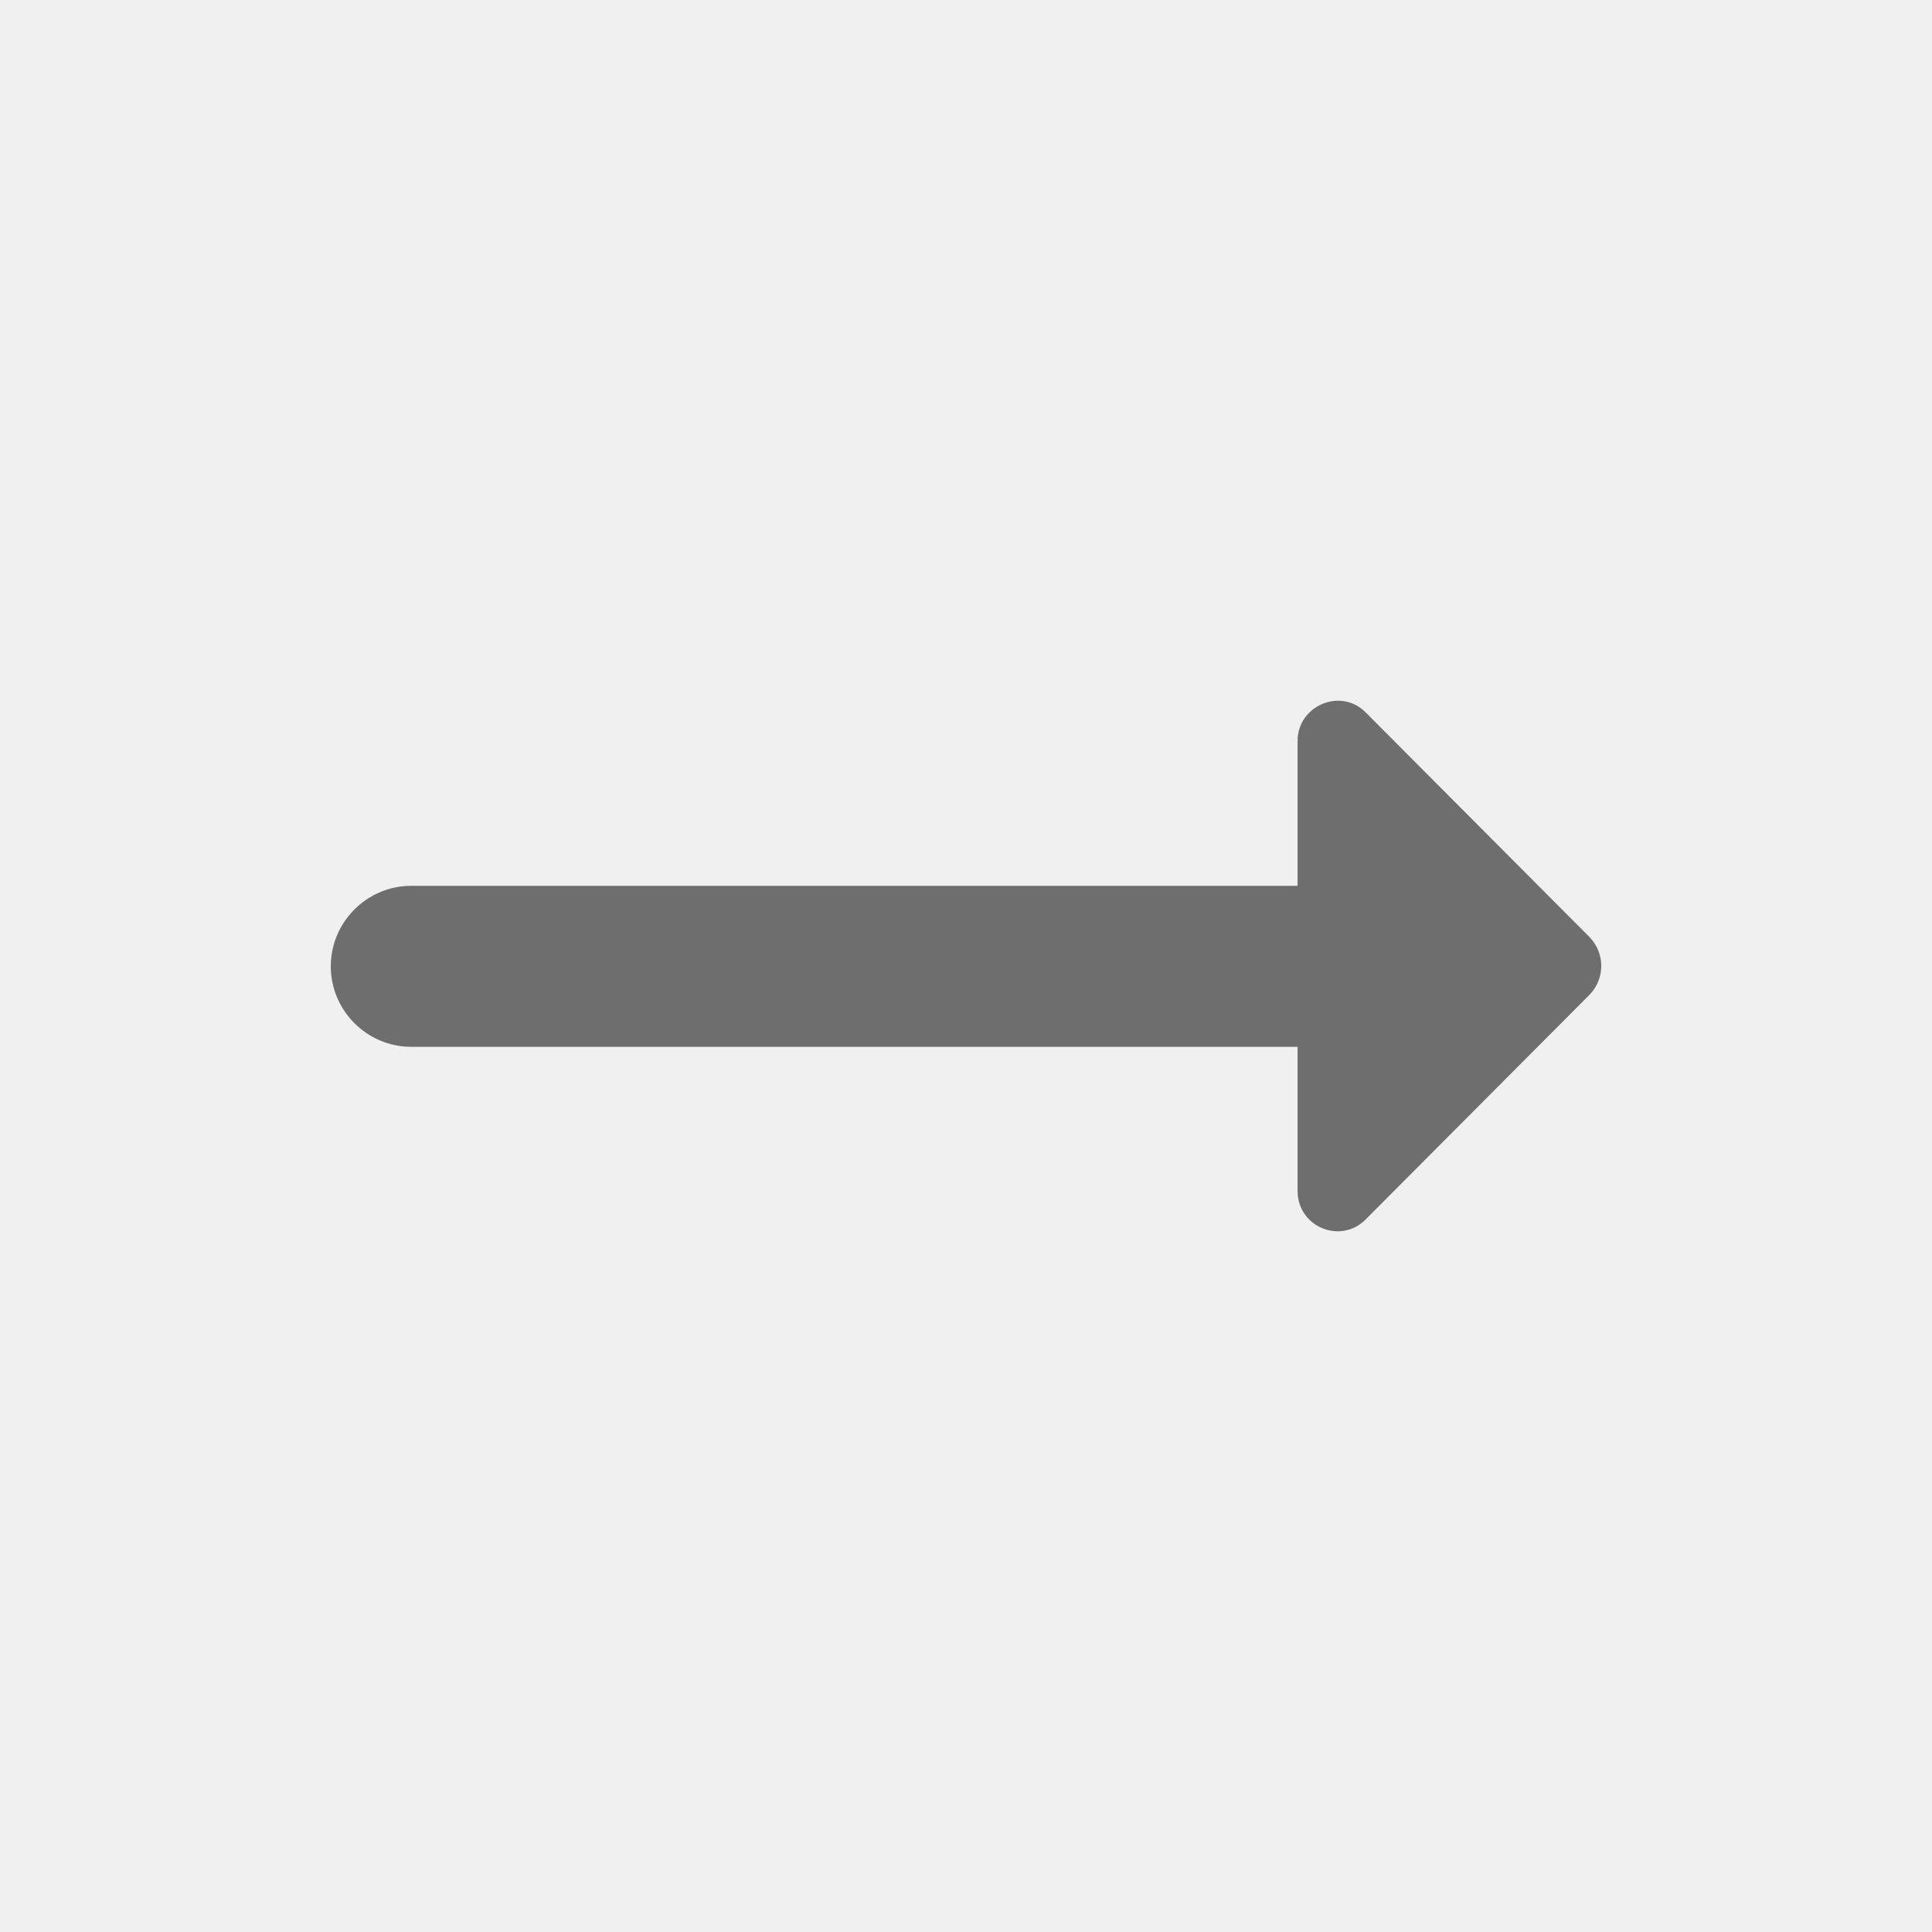
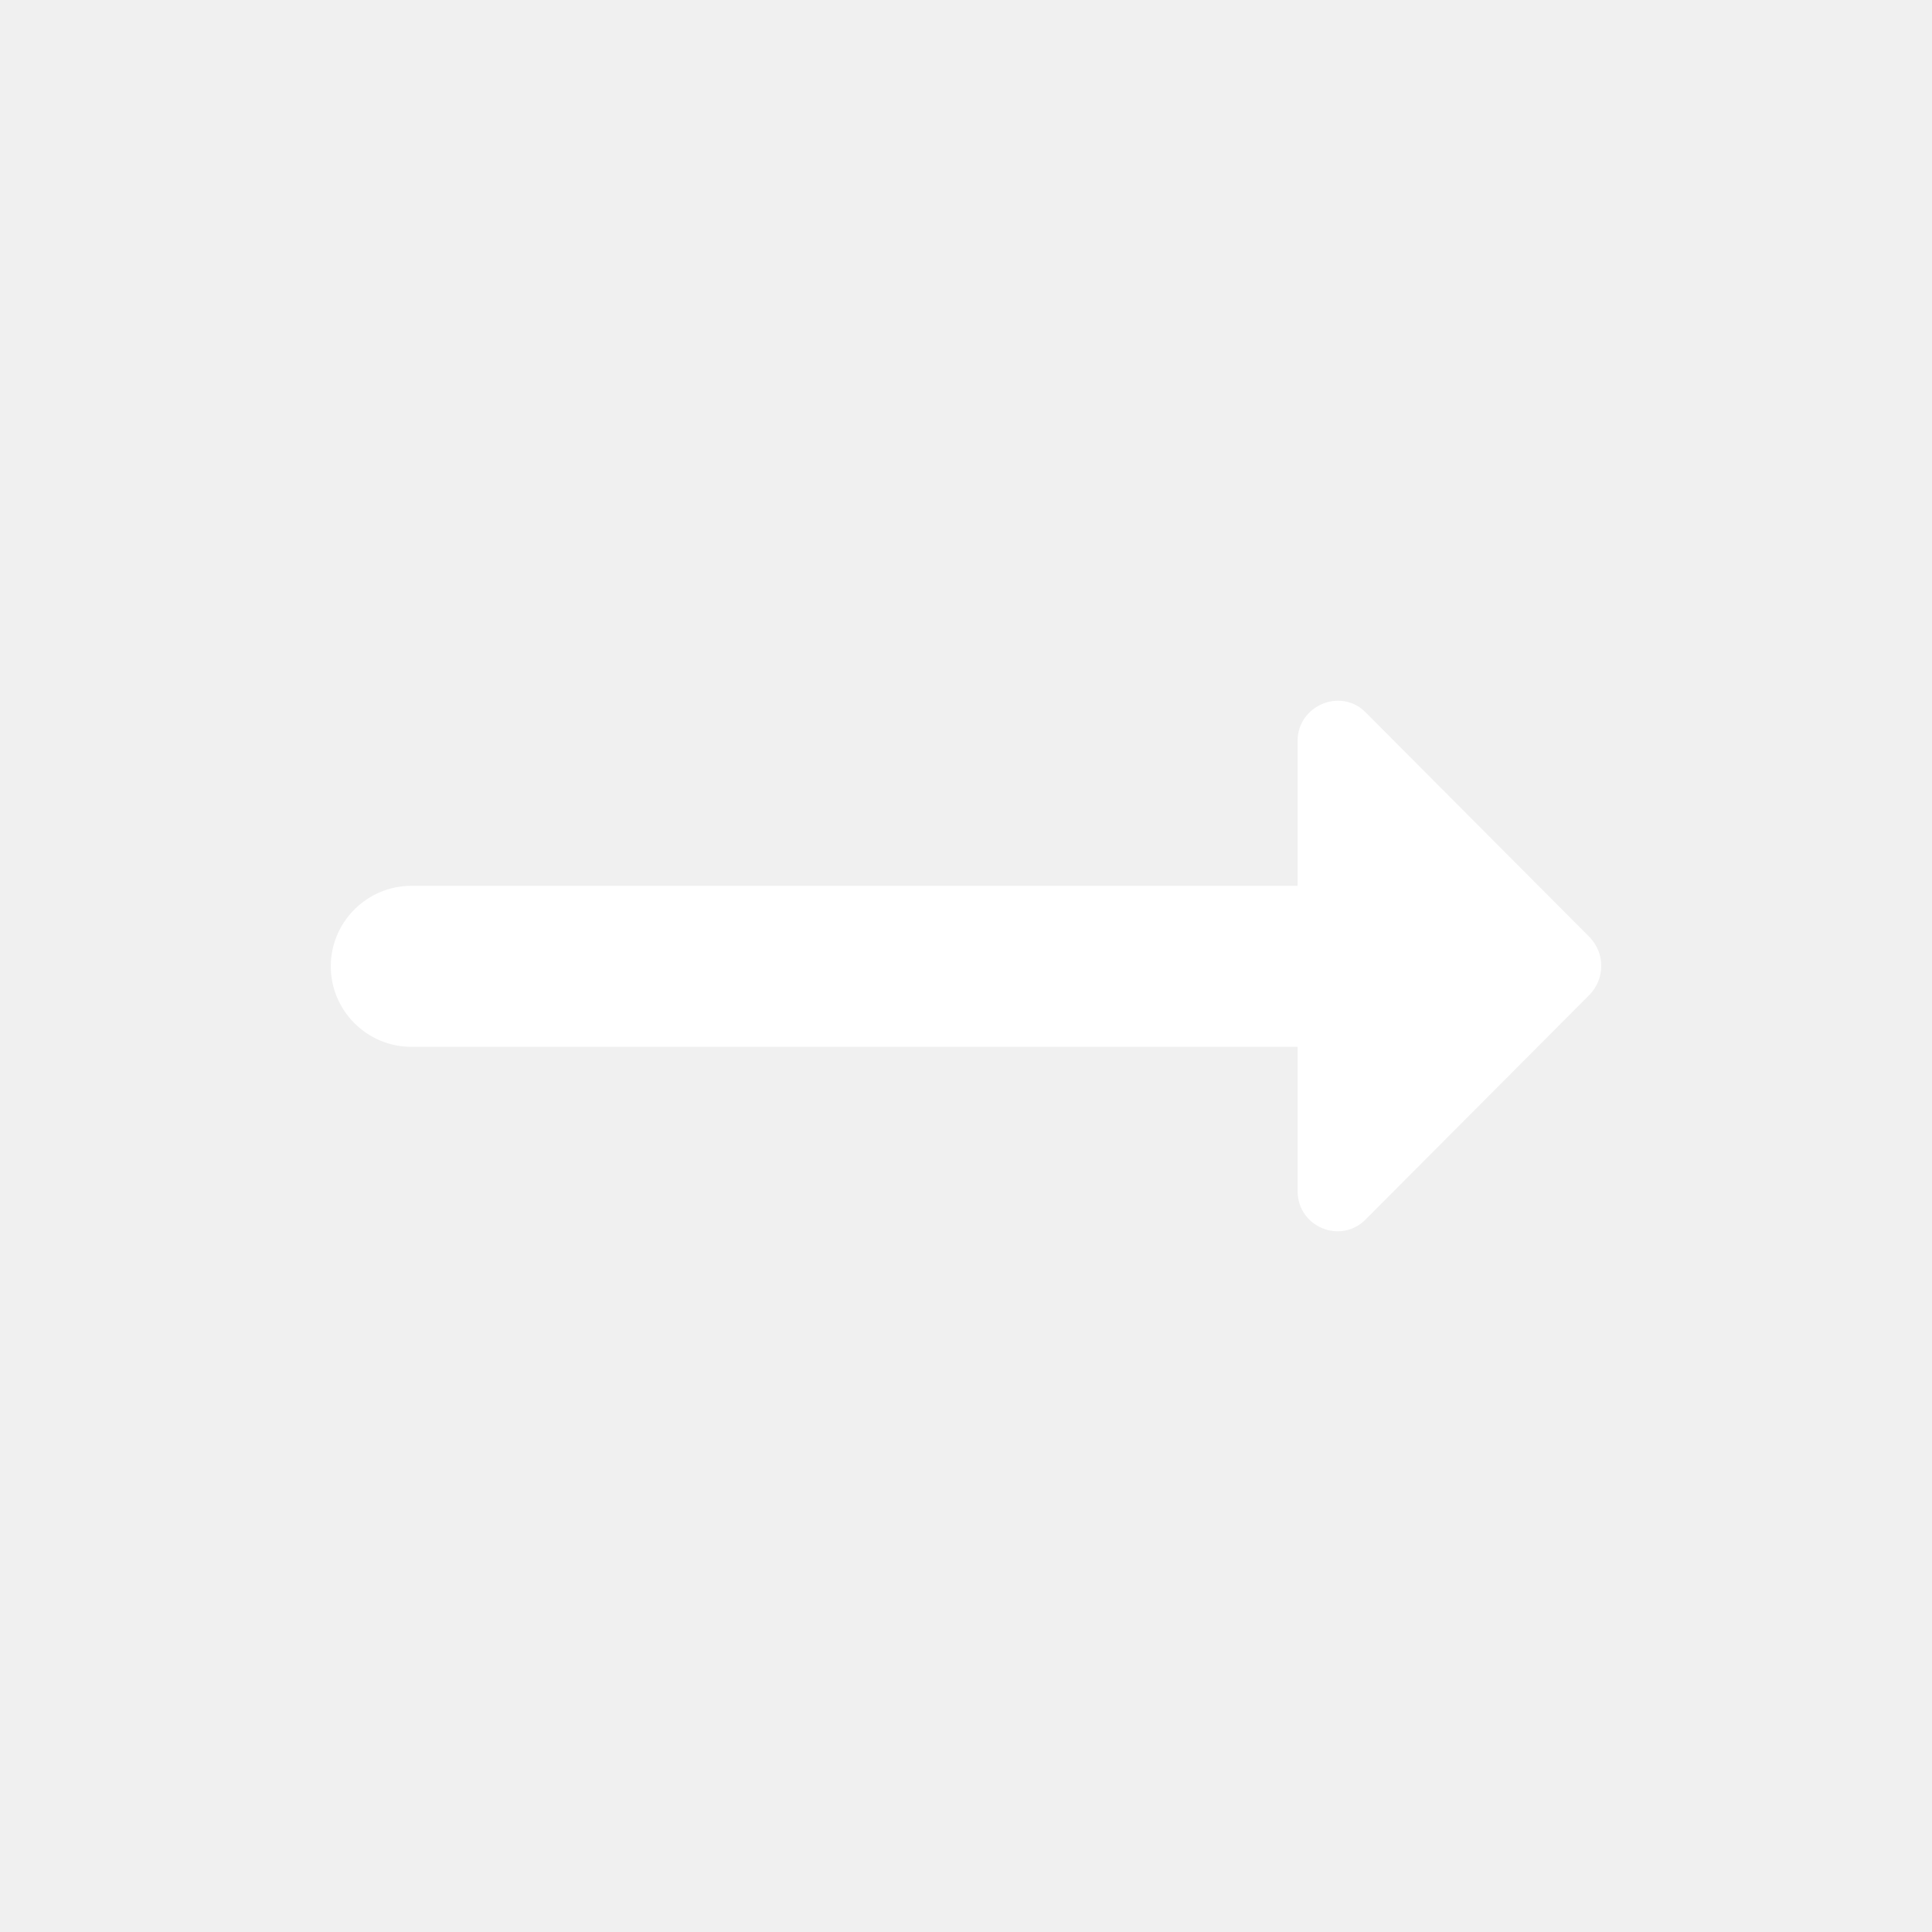
- <svg xmlns="http://www.w3.org/2000/svg" width="24" height="24" viewBox="0 0 24 24" fill="none">
-   <path d="M16.119 11.004H5.109C4.559 11.004 4.109 11.454 4.109 12.004C4.109 12.554 4.559 13.004 5.109 13.004H16.119V14.794C16.119 15.244 16.659 15.464 16.969 15.144L19.749 12.354C19.939 12.154 19.939 11.844 19.749 11.644L16.969 8.854C16.659 8.534 16.119 8.764 16.119 9.204V11.004Z" fill="black" fill-opacity="0.54" />
+ <svg xmlns="http://www.w3.org/2000/svg" width="35" height="35" viewBox="0 0 24 24" fill="none">
+   <path d="M16.119 11.004H5.109C4.559 11.004 4.109 11.454 4.109 12.004C4.109 12.554 4.559 13.004 5.109 13.004H16.119V14.794C16.119 15.244 16.659 15.464 16.969 15.144L19.749 12.354C19.939 12.154 19.939 11.844 19.749 11.644L16.969 8.854C16.659 8.534 16.119 8.764 16.119 9.204V11.004Z" fill="white" fill-opacity="1" />
</svg>
